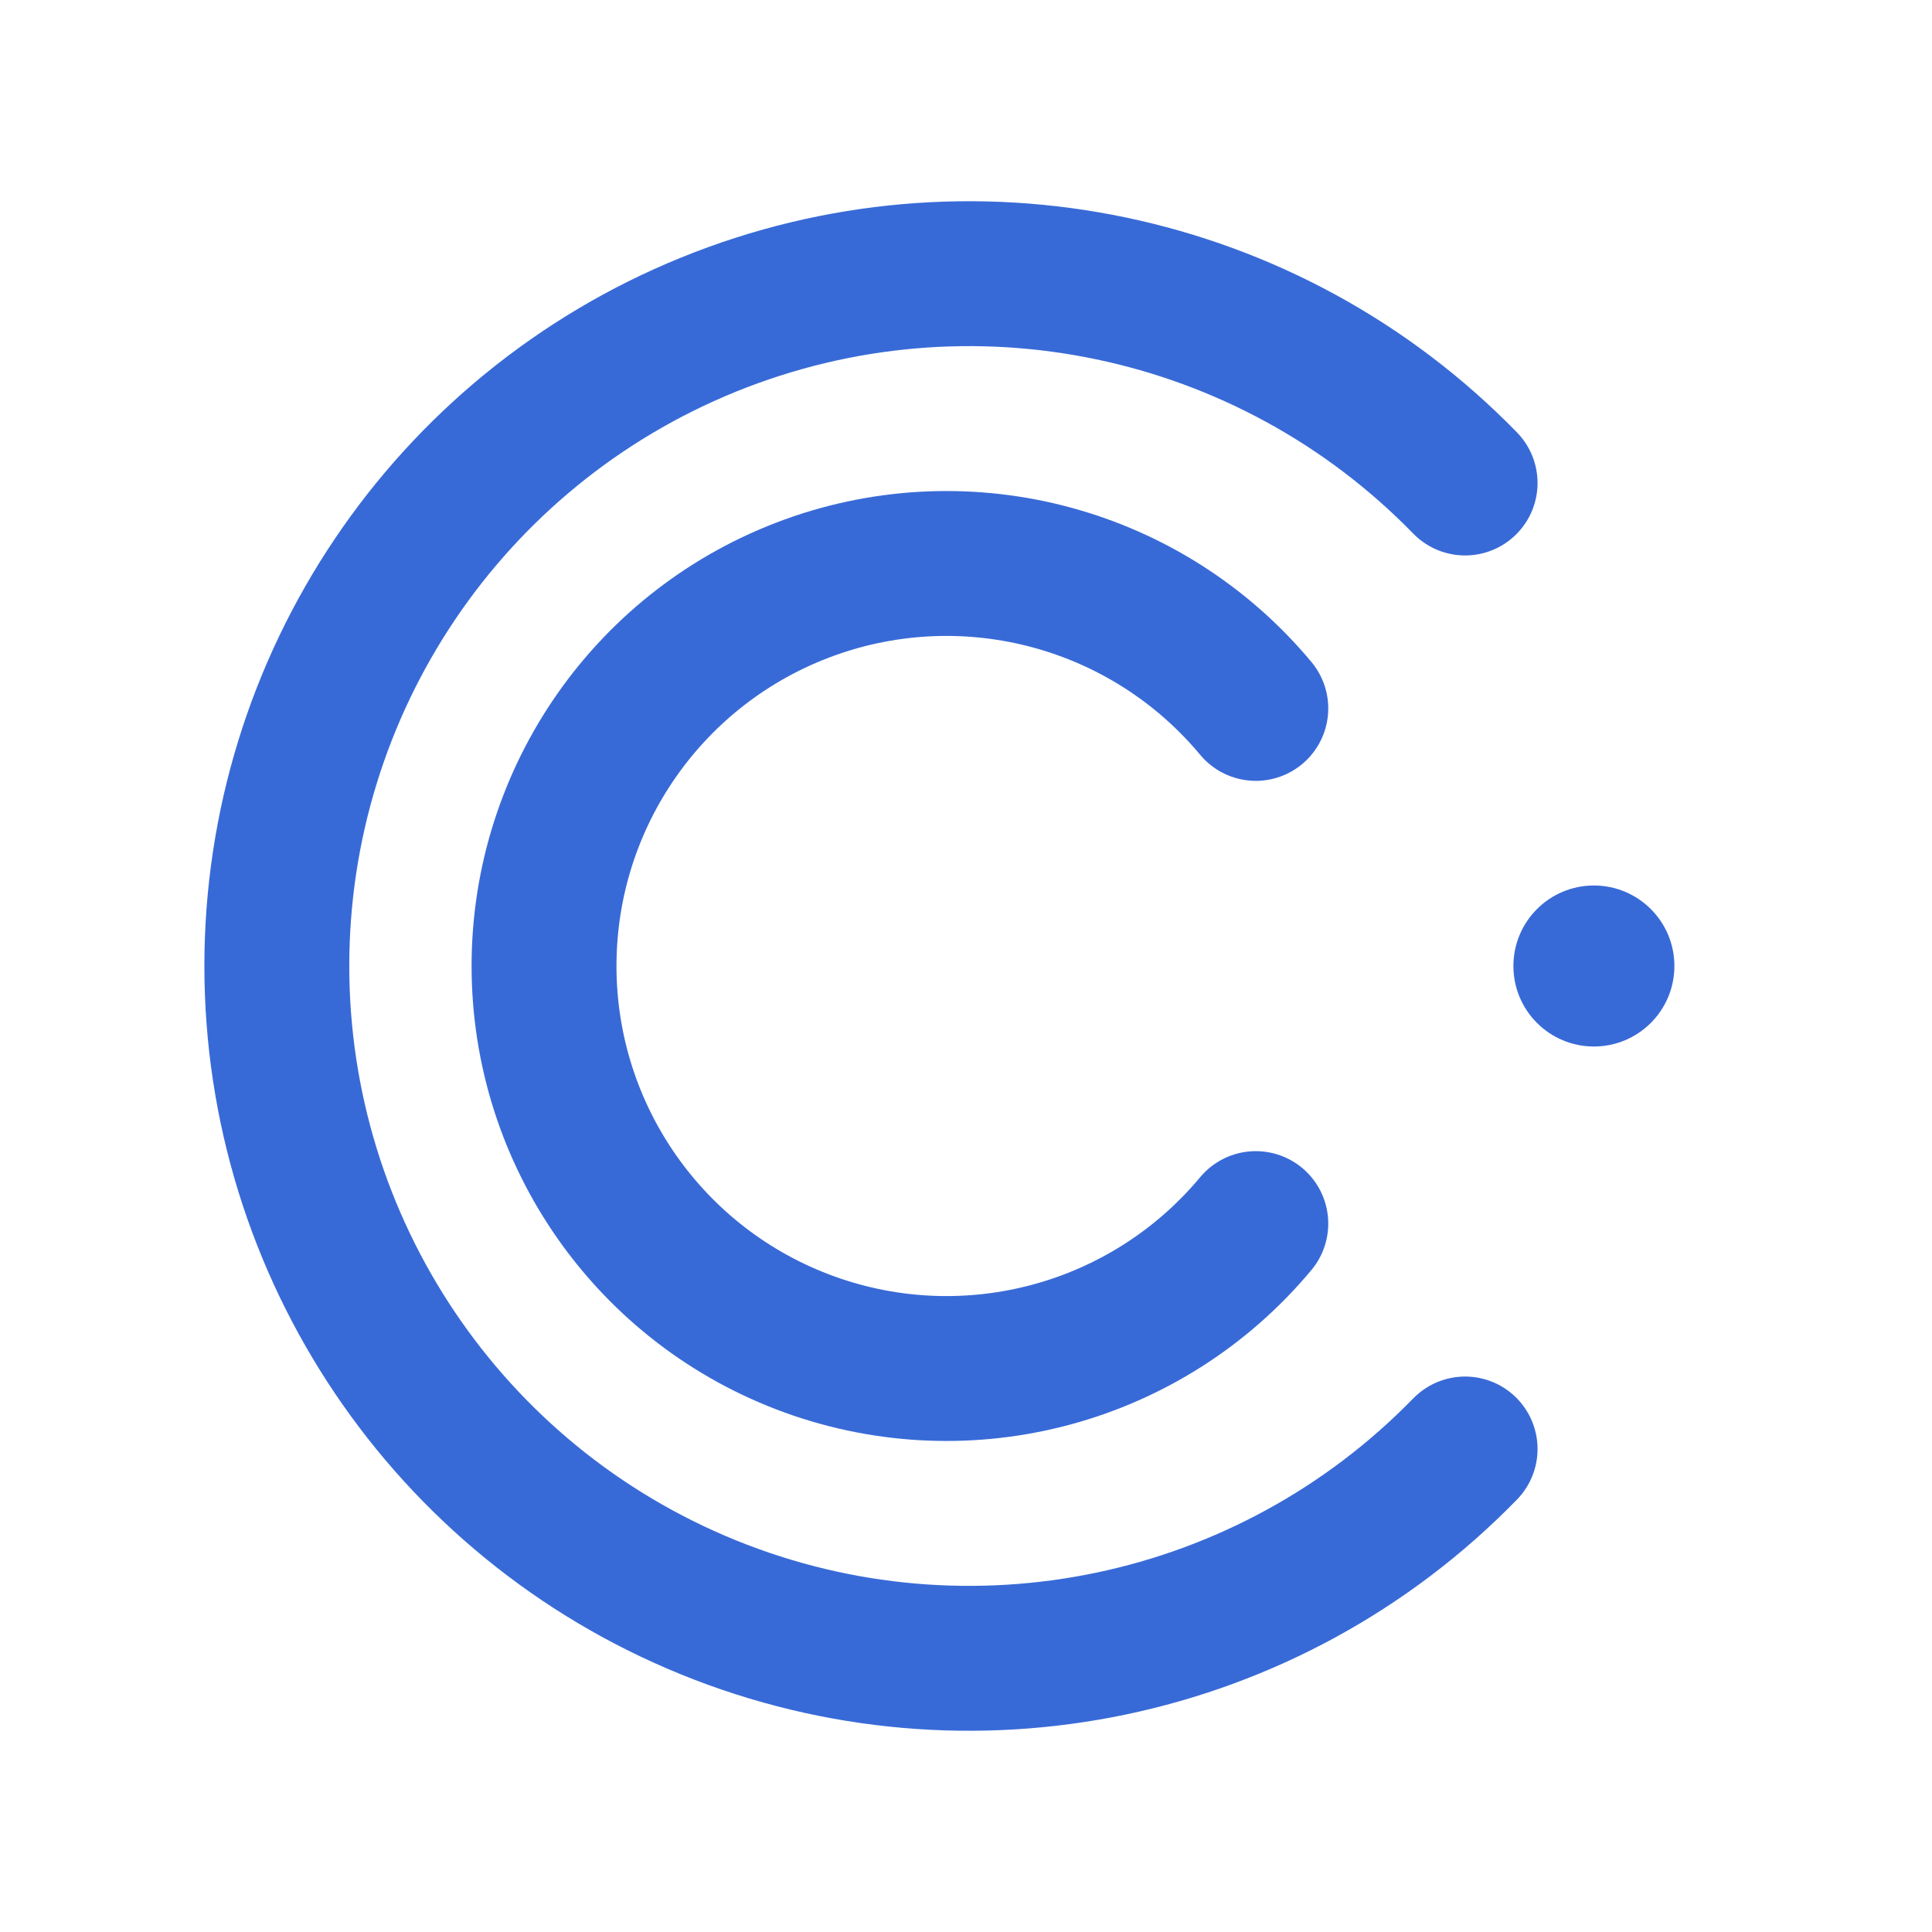
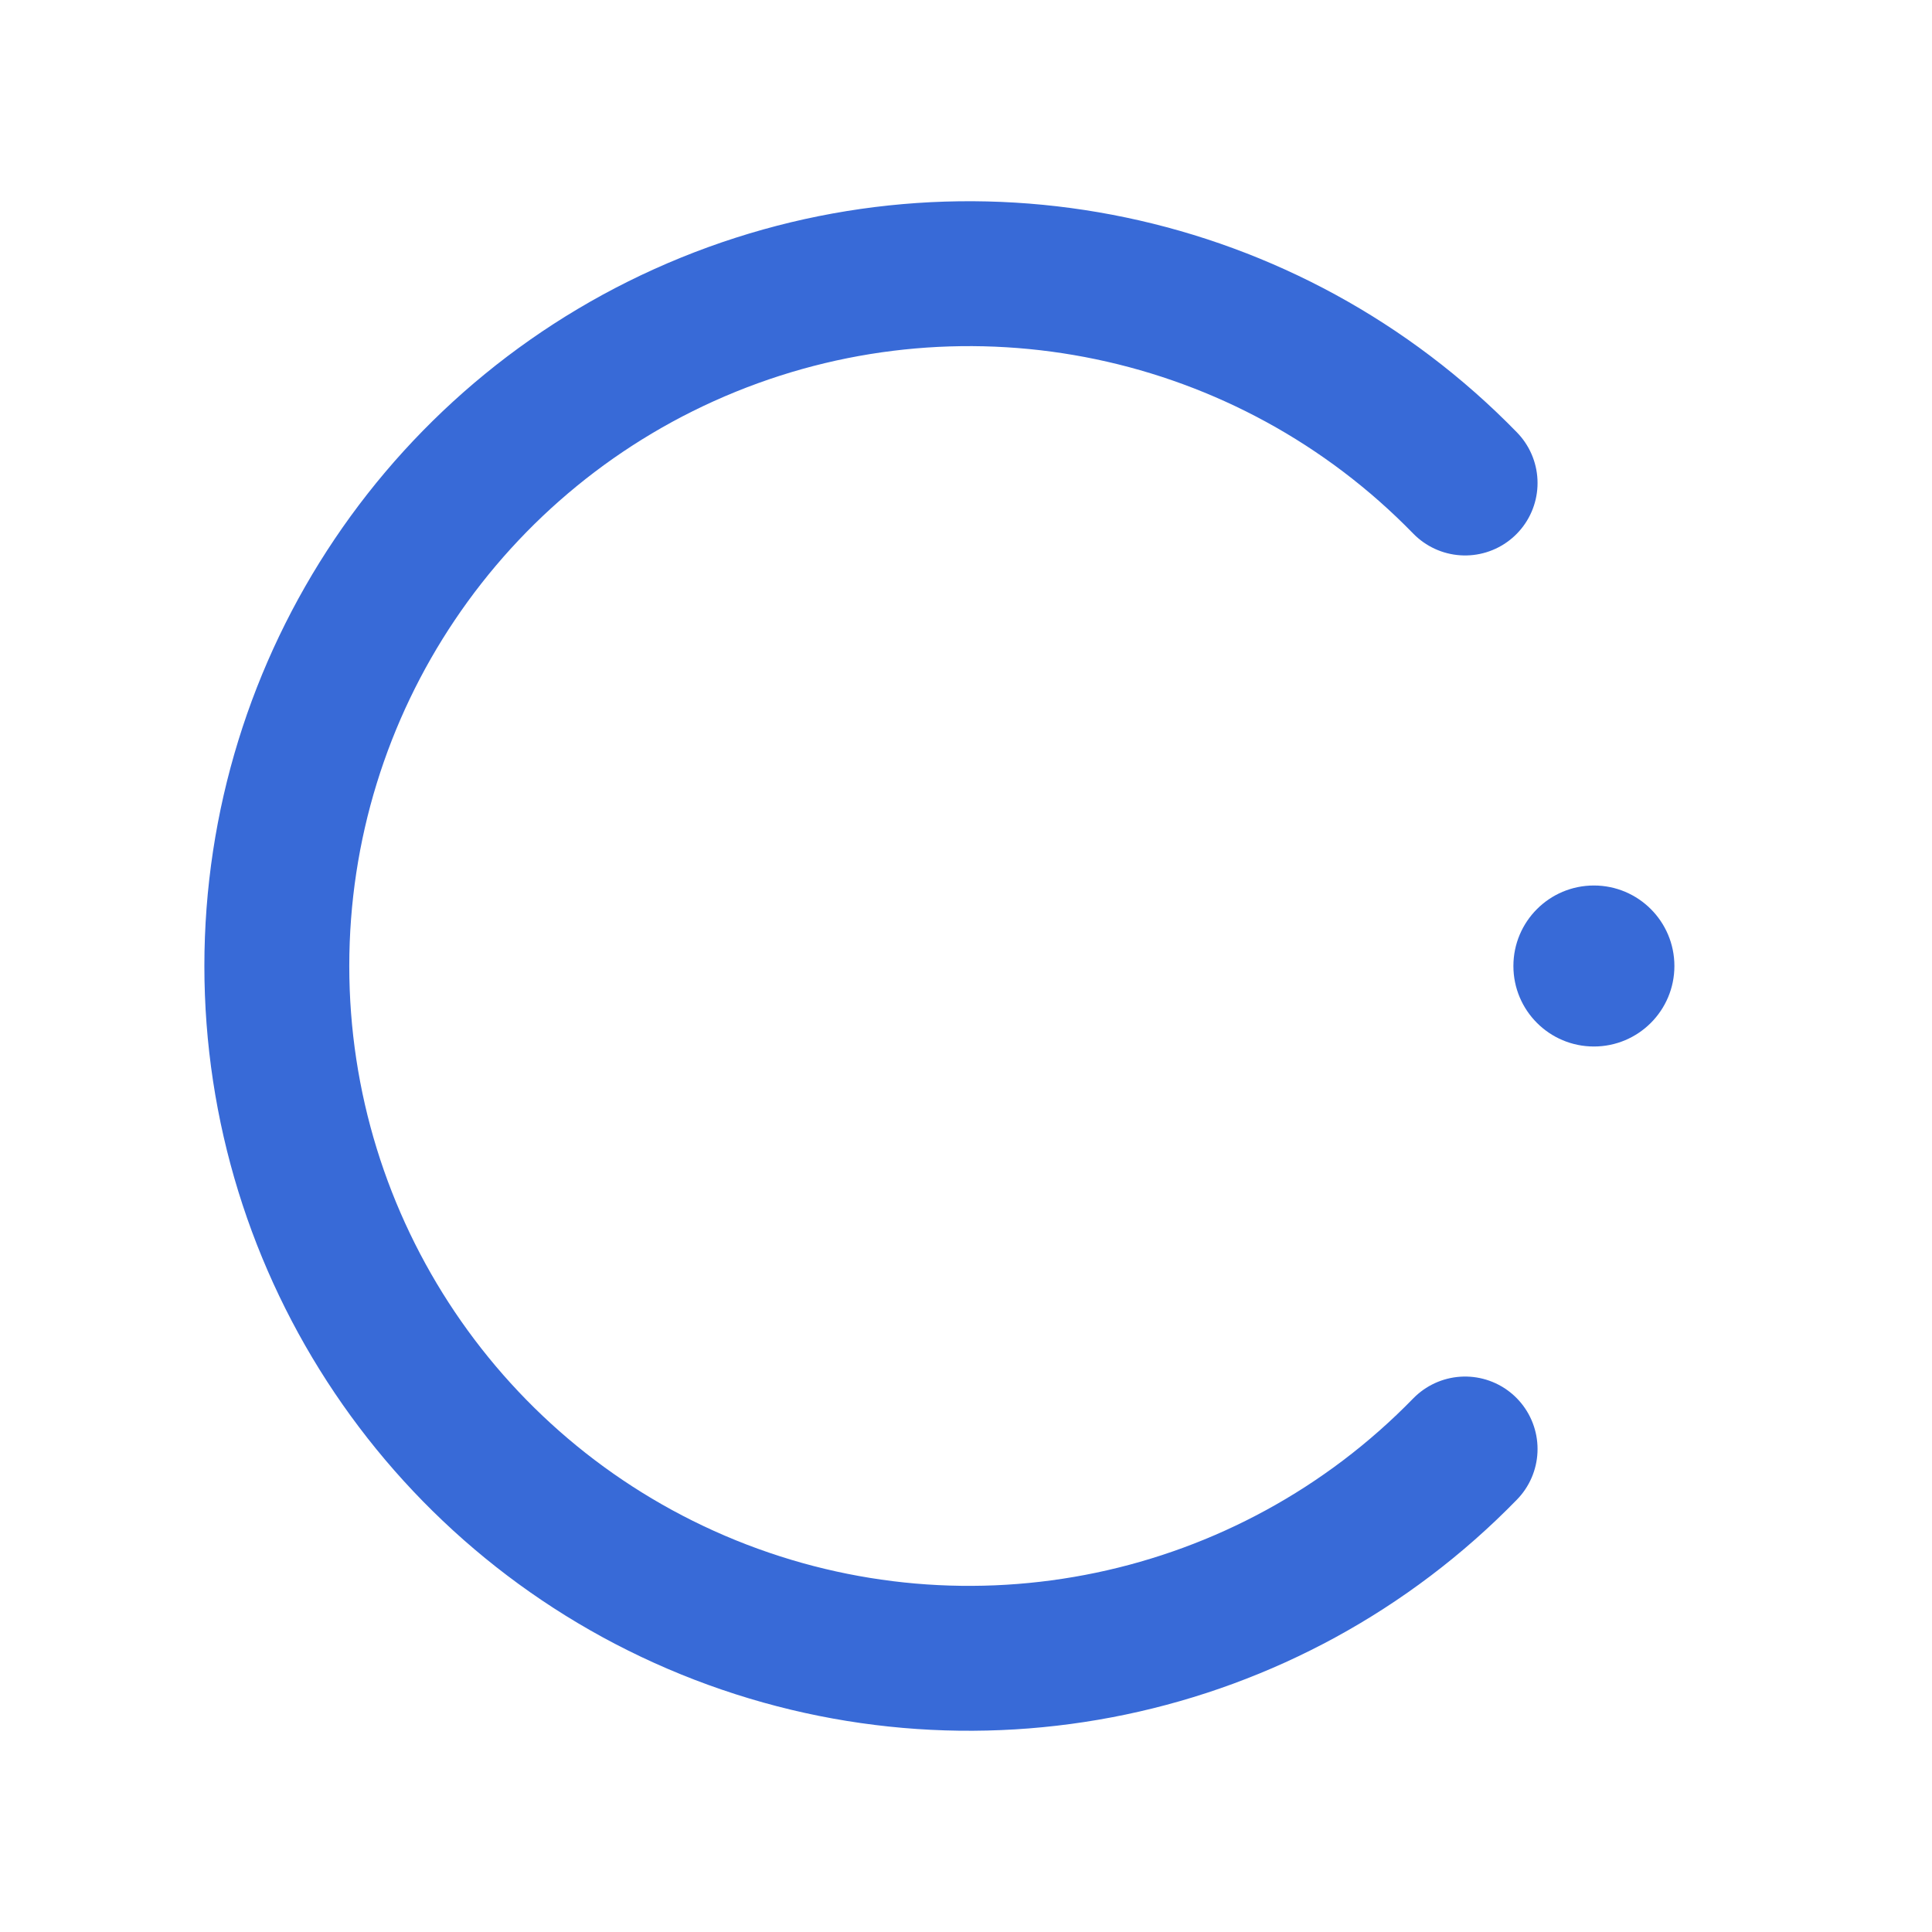
<svg xmlns="http://www.w3.org/2000/svg" viewBox="0 0 120 120">
  <g fill="none" stroke="#386ad7" stroke-width="9" stroke-linecap="round">
    <path d="M91 30a43 43 0 1 0 0 60" />
-     <path d="M78 44a25 25 0 1 0 0 32" />
  </g>
  <circle cx="99" cy="60" r="5" fill="#386ad7" />
</svg>
